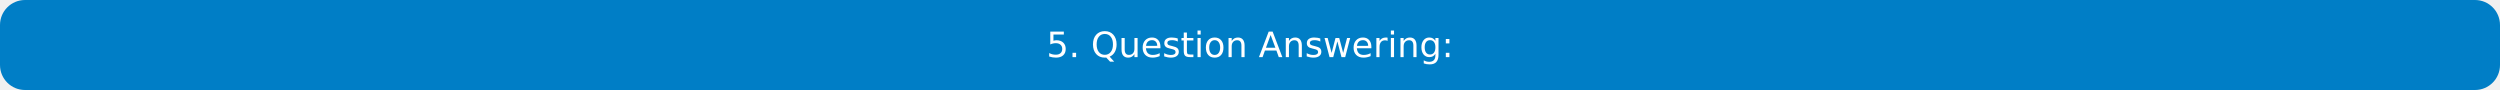
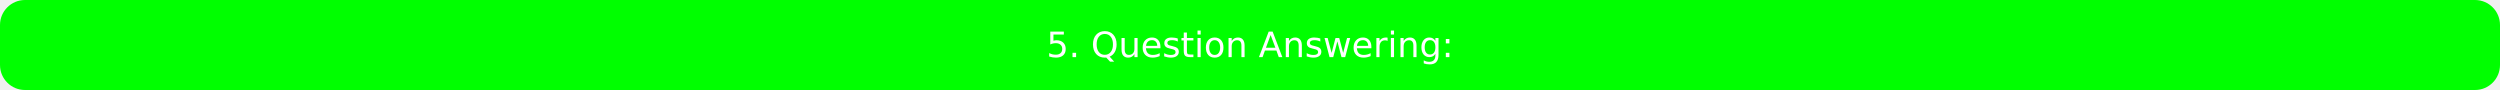
<svg xmlns="http://www.w3.org/2000/svg" width="1000" height="36">
-   <rect rx="10" width="1000" height="36" fill="#007ec6" />
+   <rect rx="10" width="1000" height="36" fill="#00FF00" />
  <text x="500.0" y="18.0" font-family="DejaVu Sans, Verdana, sans-serif" font-size="14" fill="#ffffff" text-anchor="middle" dominant-baseline="central">
     5. Question Answering: 
  </text>
</svg>
